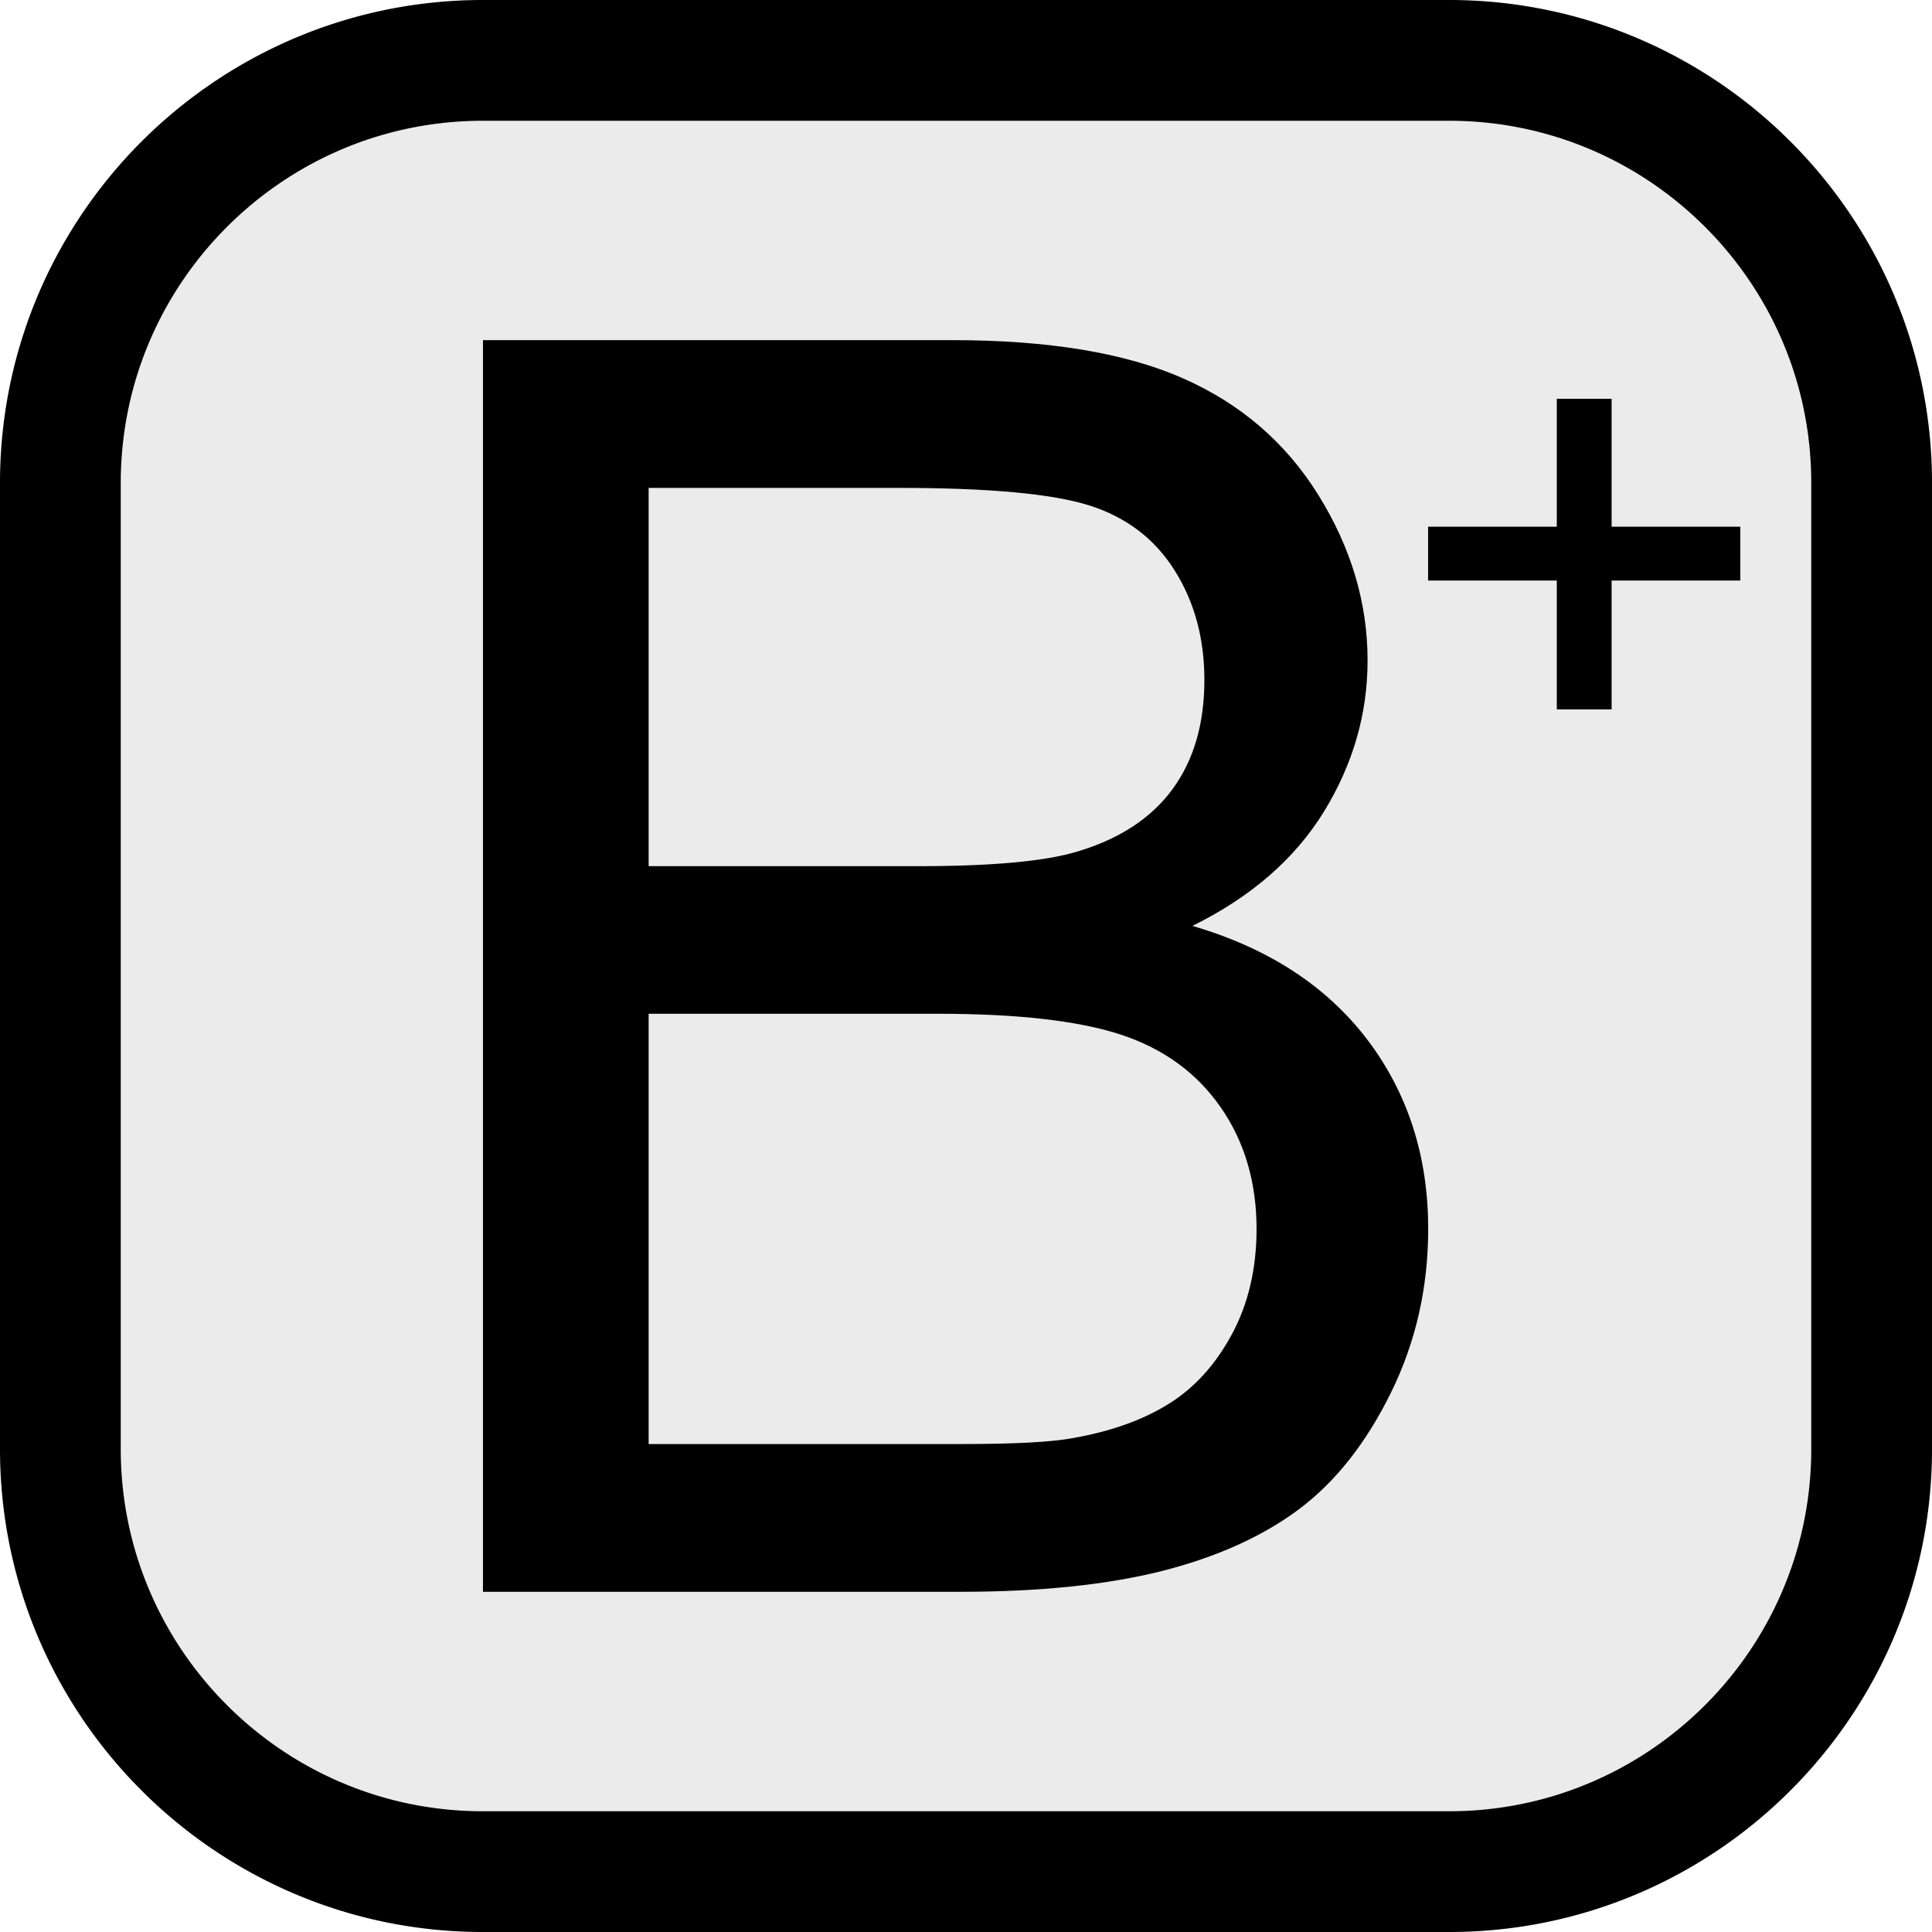
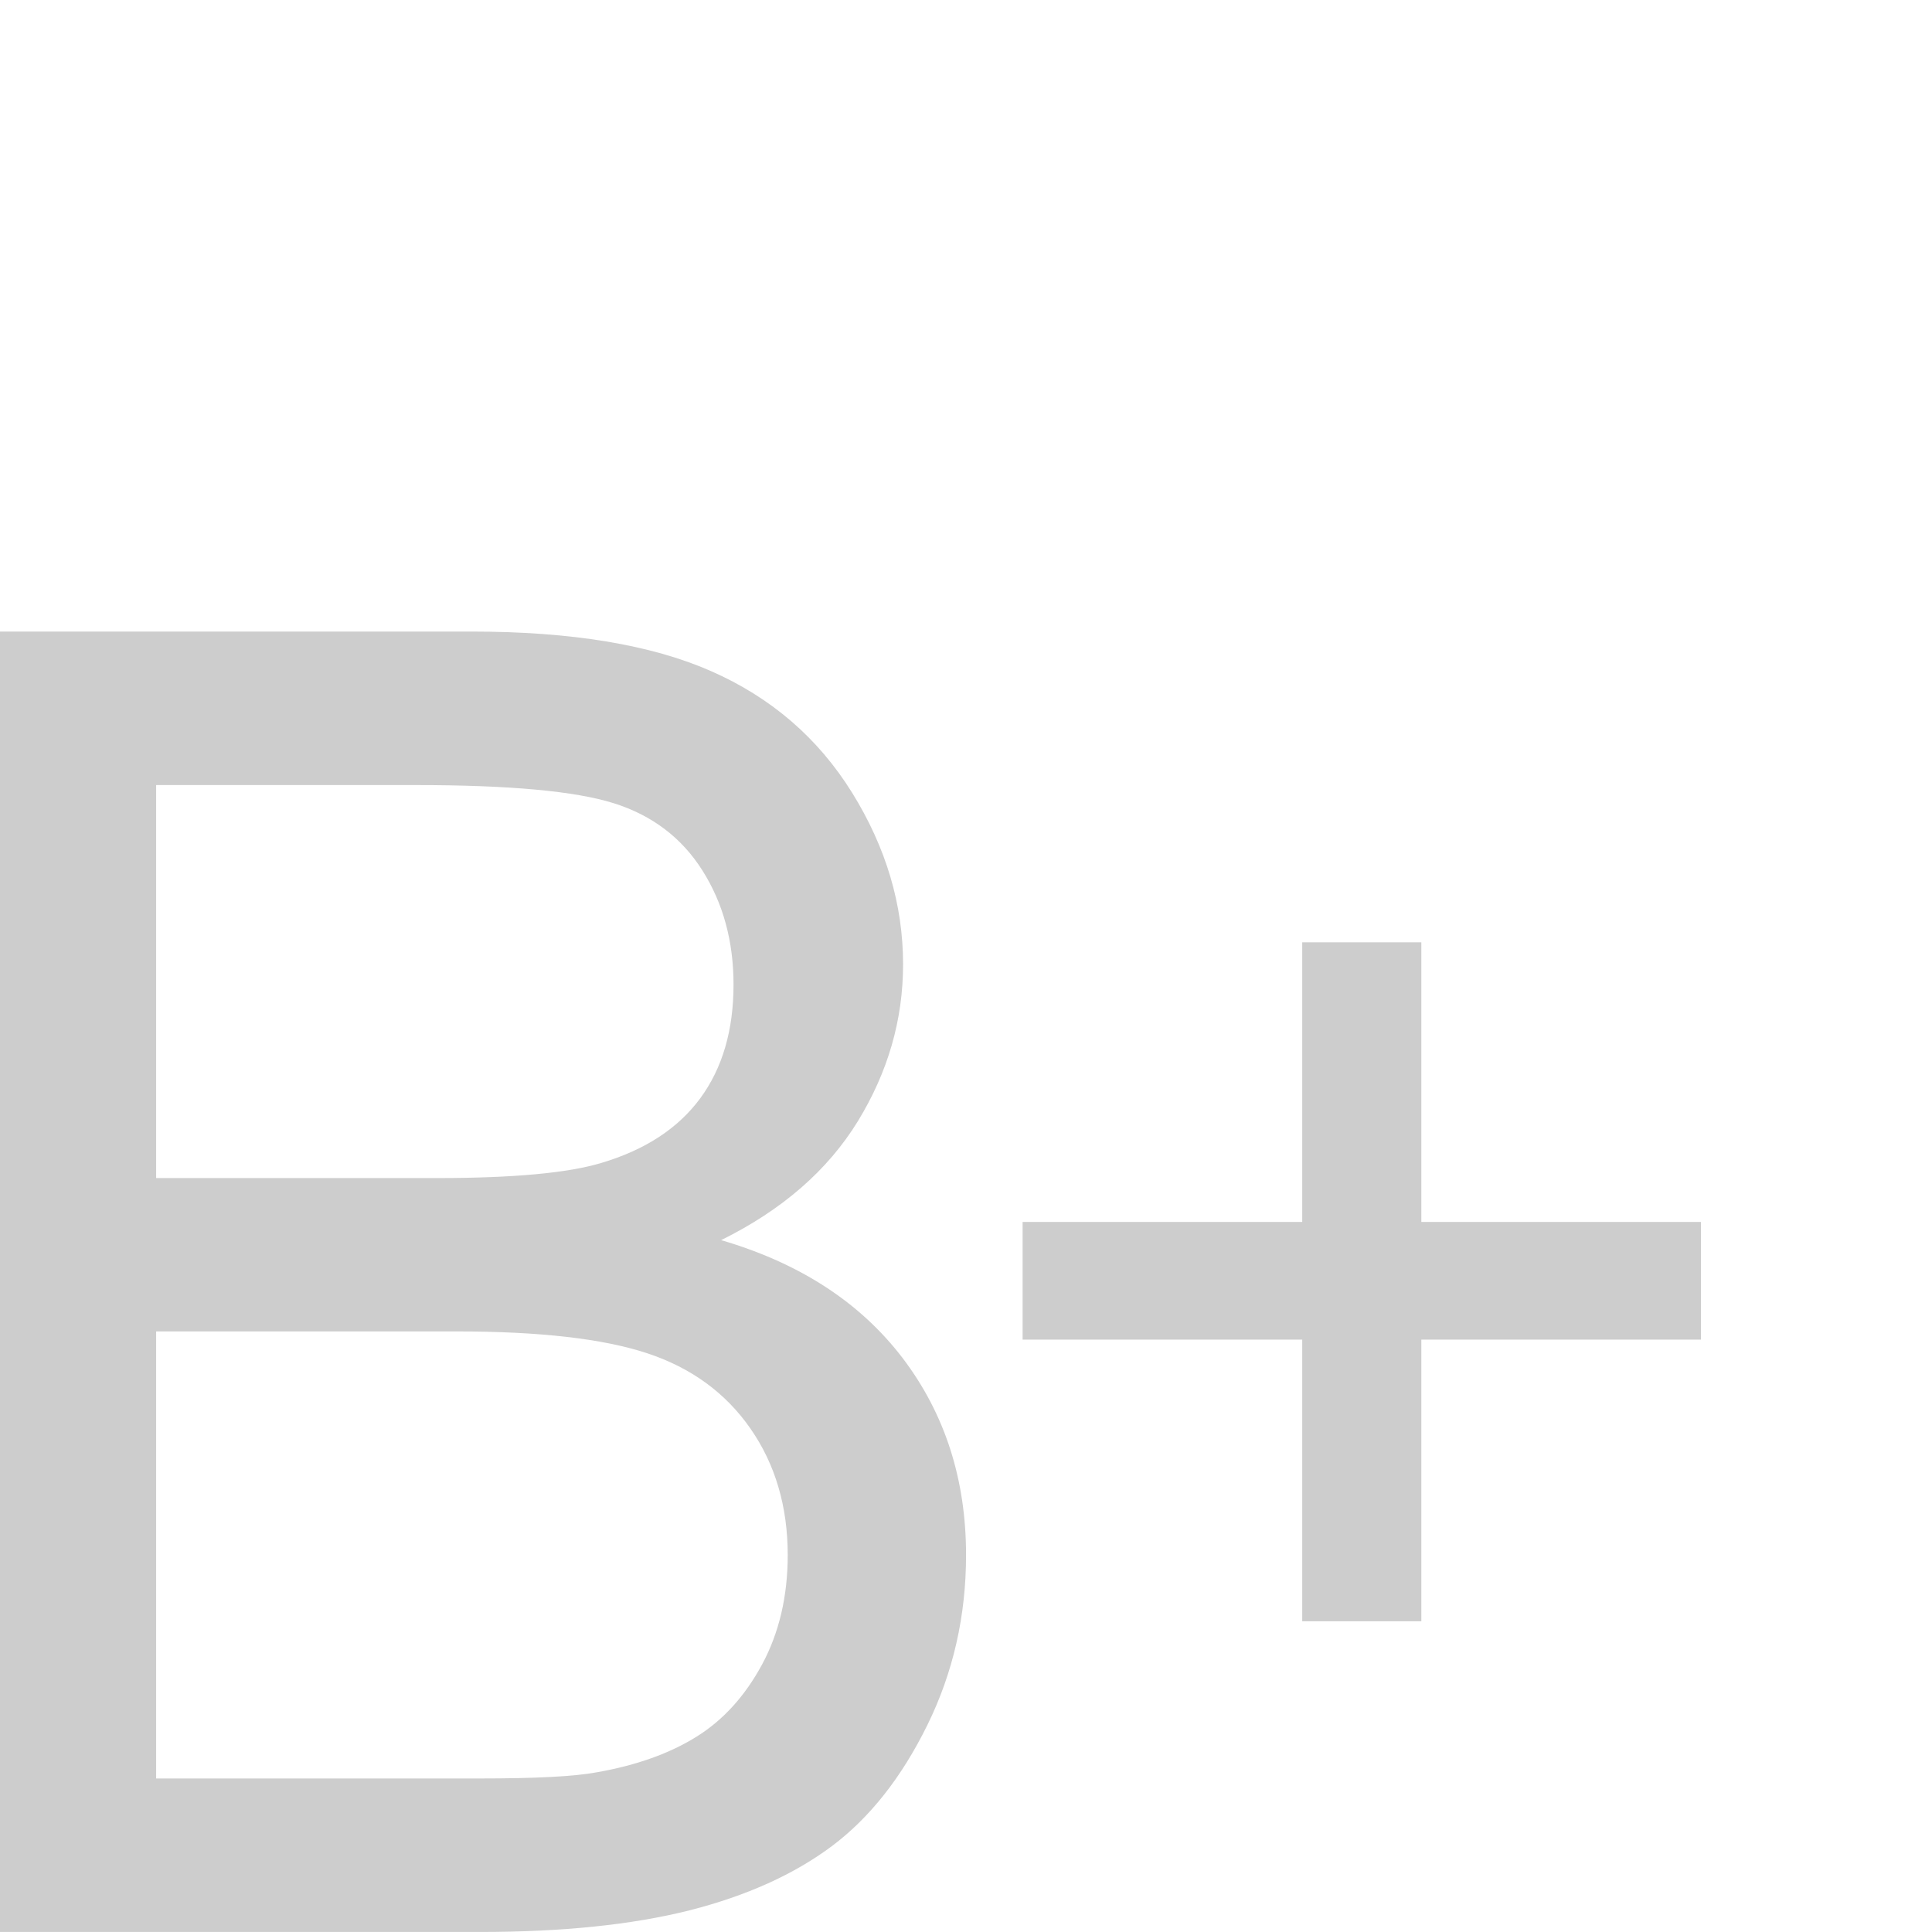
- <svg xmlns="http://www.w3.org/2000/svg" width="96" height="96" viewBox="0 0 96 96" version="1.1" xml:space="preserve" style="fill-rule:evenodd;clip-rule:evenodd;stroke-linejoin:round;stroke-miterlimit:1.414;">
-   <g transform="matrix(1,0,0,1.00793,0,0)">
-     <path d="M96,23.811C96,10.669 85.246,0 72,0L24,0C10.754,0 0,10.669 0,23.811L0,71.434C0,84.575 10.754,95.245 24,95.245L72,95.245C85.246,95.245 96,84.575 96,71.434L96,23.811Z" style="fill:rgb(235,235,235);" />
-     <path d="M72.155,0L72.31,0.002L72.465,0.004L72.619,0.008L72.773,0.012L72.927,0.017L73.081,0.024L73.234,0.031L73.387,0.039L73.54,0.048L73.693,0.058L73.845,0.069L73.998,0.081L74.149,0.094L74.301,0.108L74.452,0.123L74.603,0.139L74.754,0.155L74.905,0.173L75.055,0.191L75.205,0.211L75.355,0.231L75.504,0.252L75.653,0.275L75.802,0.298L75.95,0.322L76.098,0.346L76.246,0.372L76.394,0.399L76.541,0.426L76.688,0.455L76.834,0.484L76.981,0.514L77.126,0.545L77.272,0.577L77.417,0.61L77.562,0.644L77.707,0.678L77.851,0.714L77.995,0.75L78.139,0.787L78.282,0.825L78.425,0.864L78.567,0.904L78.709,0.945L78.851,0.986L78.993,1.028L79.134,1.071L79.274,1.115L79.415,1.16L79.555,1.206L79.694,1.252L79.833,1.299L79.972,1.347L80.11,1.396L80.248,1.446L80.386,1.496L80.523,1.548L80.66,1.6L80.797,1.653L80.933,1.706L81.068,1.761L81.203,1.816L81.338,1.872L81.473,1.929L81.606,1.987L81.74,2.046L81.873,2.105L82.006,2.165L82.138,2.226L82.27,2.287L82.401,2.35L82.532,2.413L82.663,2.477L82.793,2.541L82.922,2.607L83.051,2.673L83.18,2.74L83.308,2.807L83.436,2.876L83.563,2.945L83.69,3.015L83.816,3.085L83.942,3.157L84.068,3.229L84.193,3.301L84.317,3.375L84.441,3.449L84.564,3.524L84.687,3.6L84.81,3.676L84.932,3.753L85.053,3.831L85.174,3.91L85.295,3.989L85.415,4.069L85.534,4.15L85.653,4.231L85.772,4.313L85.889,4.395L86.007,4.479L86.124,4.563L86.24,4.648L86.356,4.733L86.471,4.819L86.586,4.906L86.7,4.993L86.814,5.081L86.927,5.17L87.039,5.259L87.151,5.349L87.263,5.44L87.373,5.532L87.484,5.623L87.593,5.716L87.703,5.809L87.811,5.903L87.919,5.998L88.027,6.093L88.134,6.189L88.24,6.285L88.346,6.382L88.451,6.48L88.555,6.578L88.659,6.677L88.762,6.777L88.865,6.877L88.967,6.977L89.069,7.079L89.17,7.181L89.27,7.283L89.37,7.386L89.469,7.49L89.567,7.594L89.665,7.699L89.762,7.805L89.859,7.911L89.955,8.017L90.05,8.124L90.145,8.232L90.239,8.34L90.332,8.449L90.425,8.559L90.517,8.669L90.608,8.779L90.699,8.89L90.789,9.002L90.878,9.114L90.967,9.227L91.055,9.34L91.143,9.454L91.229,9.568L91.316,9.683L91.401,9.799L91.486,9.915L91.57,10.031L91.653,10.148L91.736,10.265L91.818,10.383L91.899,10.502L91.979,10.621L92.059,10.741L92.138,10.861L92.217,10.981L92.295,11.102L92.372,11.224L92.448,11.346L92.523,11.468L92.598,11.591L92.672,11.715L92.746,11.839L92.818,11.963L92.89,12.088L92.961,12.213L93.032,12.339L93.102,12.465L93.17,12.592L93.239,12.719L93.306,12.847L93.373,12.975L93.439,13.104L93.504,13.233L93.568,13.362L93.632,13.492L93.695,13.622L93.757,13.753L93.818,13.884L93.879,14.016L93.938,14.148L93.997,14.28L94.055,14.413L94.113,14.547L94.169,14.68L94.225,14.814L94.28,14.949L94.334,15.084L94.388,15.219L94.44,15.355L94.492,15.491L94.543,15.628L94.593,15.765L94.642,15.902L94.69,16.04L94.738,16.178L94.785,16.316L94.831,16.455L94.876,16.594L94.92,16.734L94.964,16.874L95.006,17.014L95.048,17.155L95.089,17.296L95.129,17.437L95.168,17.579L95.206,17.721L95.244,17.863L95.28,18.006L95.316,18.149L95.351,18.293L95.385,18.436L95.418,18.581L95.45,18.725L95.482,18.87L95.512,19.015L95.542,19.16L95.57,19.306L95.598,19.452L95.625,19.599L95.651,19.745L95.676,19.892L95.7,20.039L95.723,20.187L95.746,20.335L95.767,20.483L95.787,20.632L95.807,20.78L95.826,20.929L95.843,21.079L95.86,21.228L95.876,21.378L95.891,21.528L95.905,21.679L95.918,21.829L95.93,21.98L95.941,22.131L95.951,22.283L95.96,22.435L95.969,22.587L95.976,22.739L95.982,22.891L95.988,23.044L95.992,23.197L95.996,23.35L95.998,23.504L96,23.657L96,23.811L96,71.434L96,71.587L95.998,71.741L95.996,71.895L95.992,72.048L95.988,72.201L95.982,72.353L95.976,72.506L95.969,72.658L95.96,72.81L95.951,72.962L95.941,73.113L95.93,73.264L95.918,73.415L95.905,73.566L95.891,73.717L95.876,73.867L95.86,74.017L95.843,74.166L95.826,74.315L95.807,74.464L95.787,74.613L95.767,74.762L95.746,74.91L95.723,75.058L95.7,75.205L95.676,75.353L95.651,75.5L95.625,75.646L95.598,75.793L95.57,75.939L95.542,76.084L95.512,76.23L95.482,76.375L95.45,76.52L95.418,76.664L95.385,76.808L95.351,76.952L95.316,77.096L95.28,77.239L95.244,77.381L95.206,77.524L95.168,77.666L95.129,77.808L95.089,77.949L95.048,78.09L95.006,78.231L94.964,78.371L94.92,78.511L94.876,78.651L94.831,78.79L94.785,78.929L94.738,79.067L94.69,79.205L94.642,79.343L94.593,79.48L94.543,79.617L94.492,79.754L94.44,79.89L94.388,80.026L94.334,80.161L94.28,80.296L94.225,80.43L94.169,80.565L94.113,80.698L94.055,80.832L93.997,80.964L93.938,81.097L93.879,81.229L93.818,81.361L93.757,81.492L93.695,81.623L93.632,81.753L93.568,81.883L93.504,82.012L93.439,82.141L93.373,82.27L93.306,82.398L93.239,82.526L93.17,82.653L93.102,82.779L93.032,82.906L92.961,83.032L92.89,83.157L92.818,83.282L92.746,83.406L92.672,83.53L92.598,83.654L92.523,83.777L92.448,83.899L92.372,84.021L92.295,84.143L92.217,84.264L92.138,84.384L92.059,84.504L91.979,84.624L91.899,84.743L91.818,84.861L91.736,84.979L91.653,85.097L91.57,85.214L91.486,85.33L91.401,85.446L91.316,85.562L91.229,85.676L91.143,85.791L91.055,85.905L90.967,86.018L90.878,86.131L90.789,86.243L90.699,86.354L90.608,86.465L90.517,86.576L90.425,86.686L90.332,86.795L90.239,86.904L90.145,87.013L90.05,87.12L89.955,87.228L89.859,87.334L89.762,87.44L89.665,87.546L89.567,87.65L89.469,87.755L89.37,87.858L89.27,87.962L89.17,88.064L89.069,88.166L88.967,88.267L88.865,88.368L88.762,88.468L88.659,88.568L88.555,88.667L88.451,88.765L88.346,88.862L88.24,88.96L88.134,89.056L88.027,89.152L87.919,89.247L87.811,89.341L87.703,89.435L87.593,89.529L87.484,89.621L87.373,89.713L87.263,89.805L87.151,89.895L87.039,89.985L86.927,90.075L86.814,90.163L86.7,90.252L86.586,90.339L86.471,90.426L86.356,90.512L86.24,90.597L86.124,90.682L86.007,90.766L85.889,90.849L85.772,90.932L85.653,91.014L85.534,91.095L85.415,91.176L85.295,91.256L85.174,91.335L85.053,91.414L84.932,91.491L84.81,91.568L84.687,91.645L84.564,91.721L84.441,91.795L84.317,91.87L84.193,91.943L84.068,92.016L83.942,92.088L83.816,92.159L83.69,92.23L83.563,92.3L83.436,92.369L83.308,92.437L83.18,92.505L83.051,92.572L82.922,92.638L82.793,92.704L82.663,92.768L82.532,92.832L82.401,92.895L82.27,92.958L82.138,93.019L82.006,93.08L81.873,93.14L81.74,93.199L81.606,93.258L81.473,93.315L81.338,93.372L81.203,93.428L81.068,93.484L80.933,93.538L80.797,93.592L80.66,93.645L80.523,93.697L80.386,93.748L80.248,93.799L80.11,93.849L79.972,93.897L79.833,93.946L79.694,93.993L79.555,94.039L79.415,94.085L79.274,94.13L79.134,94.174L78.993,94.217L78.851,94.259L78.709,94.3L78.567,94.341L78.425,94.381L78.282,94.419L78.139,94.457L77.995,94.495L77.851,94.531L77.707,94.566L77.562,94.601L77.417,94.635L77.272,94.667L77.126,94.699L76.981,94.73L76.834,94.761L76.688,94.79L76.541,94.818L76.394,94.846L76.246,94.873L76.098,94.898L75.95,94.923L75.802,94.947L75.653,94.97L75.504,94.992L75.355,95.014L75.205,95.034L75.055,95.053L74.905,95.072L74.754,95.089L74.603,95.106L74.452,95.122L74.301,95.137L74.149,95.15L73.998,95.163L73.845,95.175L73.693,95.186L73.54,95.196L73.387,95.206L73.234,95.214L73.081,95.221L72.927,95.227L72.773,95.233L72.619,95.237L72.465,95.24L72.31,95.243L72.155,95.244L72,95.245L24,95.245L23.845,95.244L23.69,95.243L23.535,95.24L23.381,95.237L23.227,95.233L23.073,95.227L22.919,95.221L22.766,95.214L22.613,95.206L22.46,95.196L22.307,95.186L22.155,95.175L22.002,95.163L21.851,95.15L21.699,95.137L21.548,95.122L21.397,95.106L21.246,95.089L21.095,95.072L20.945,95.053L20.795,95.034L20.645,95.014L20.496,94.992L20.347,94.97L20.198,94.947L20.05,94.923L19.902,94.898L19.754,94.873L19.606,94.846L19.459,94.818L19.312,94.79L19.166,94.761L19.019,94.73L18.874,94.699L18.728,94.667L18.583,94.635L18.438,94.601L18.293,94.566L18.149,94.531L18.005,94.495L17.861,94.457L17.718,94.419L17.575,94.381L17.433,94.341L17.291,94.3L17.149,94.259L17.007,94.217L16.866,94.174L16.726,94.13L16.585,94.085L16.445,94.039L16.306,93.993L16.167,93.946L16.028,93.897L15.89,93.849L15.752,93.799L15.614,93.748L15.477,93.697L15.34,93.645L15.203,93.592L15.067,93.538L14.932,93.484L14.797,93.428L14.662,93.372L14.527,93.315L14.394,93.258L14.26,93.199L14.127,93.14L13.994,93.08L13.862,93.019L13.73,92.958L13.599,92.895L13.468,92.832L13.337,92.768L13.207,92.704L13.078,92.638L12.949,92.572L12.82,92.505L12.692,92.437L12.564,92.369L12.437,92.3L12.31,92.23L12.184,92.159L12.058,92.088L11.932,92.016L11.807,91.943L11.683,91.87L11.559,91.795L11.436,91.721L11.313,91.645L11.19,91.568L11.068,91.491L10.947,91.414L10.826,91.335L10.705,91.256L10.585,91.176L10.466,91.095L10.347,91.014L10.228,90.932L10.111,90.849L9.993,90.766L9.876,90.682L9.76,90.597L9.644,90.512L9.529,90.426L9.414,90.339L9.3,90.252L9.186,90.163L9.073,90.075L8.961,89.985L8.849,89.895L8.737,89.805L8.627,89.713L8.516,89.621L8.407,89.529L8.297,89.435L8.189,89.341L8.081,89.247L7.973,89.152L7.866,89.056L7.76,88.96L7.654,88.862L7.549,88.765L7.445,88.667L7.341,88.568L7.238,88.468L7.135,88.368L7.033,88.267L6.931,88.166L6.83,88.064L6.73,87.962L6.63,87.858L6.531,87.755L6.433,87.65L6.335,87.546L6.238,87.44L6.141,87.334L6.045,87.228L5.95,87.12L5.855,87.013L5.761,86.904L5.668,86.795L5.575,86.686L5.483,86.576L5.392,86.465L5.301,86.354L5.211,86.243L5.122,86.131L5.033,86.018L4.945,85.905L4.857,85.791L4.771,85.676L4.684,85.562L4.599,85.446L4.514,85.33L4.43,85.214L4.347,85.097L4.264,84.979L4.182,84.861L4.101,84.743L4.021,84.624L3.941,84.504L3.862,84.384L3.783,84.264L3.705,84.143L3.628,84.021L3.552,83.899L3.477,83.777L3.402,83.654L3.328,83.53L3.254,83.406L3.182,83.282L3.11,83.157L3.039,83.032L2.968,82.906L2.898,82.779L2.83,82.653L2.761,82.526L2.694,82.398L2.627,82.27L2.561,82.141L2.496,82.012L2.432,81.883L2.368,81.753L2.305,81.623L2.243,81.492L2.182,81.361L2.121,81.229L2.062,81.097L2.003,80.964L1.945,80.832L1.887,80.698L1.831,80.565L1.775,80.43L1.72,80.296L1.666,80.161L1.612,80.026L1.56,79.89L1.508,79.754L1.457,79.617L1.407,79.48L1.358,79.343L1.31,79.205L1.262,79.067L1.215,78.929L1.169,78.79L1.124,78.651L1.08,78.511L1.036,78.371L0.994,78.231L0.952,78.09L0.911,77.949L0.871,77.808L0.832,77.666L0.794,77.524L0.756,77.381L0.72,77.239L0.684,77.096L0.649,76.952L0.615,76.808L0.582,76.664L0.55,76.52L0.518,76.375L0.488,76.23L0.458,76.084L0.43,75.939L0.402,75.793L0.375,75.646L0.349,75.5L0.324,75.353L0.3,75.205L0.277,75.058L0.254,74.91L0.233,74.762L0.213,74.613L0.193,74.464L0.174,74.315L0.157,74.166L0.14,74.017L0.124,73.867L0.109,73.717L0.095,73.566L0.082,73.415L0.07,73.264L0.059,73.113L0.049,72.962L0.04,72.81L0.031,72.658L0.024,72.506L0.018,72.353L0.012,72.201L0.008,72.048L0.004,71.895L0.002,71.741L0,71.587L0,71.434L0,23.811L0,23.657L0.002,23.504L0.004,23.35L0.008,23.197L0.012,23.044L0.018,22.891L0.024,22.739L0.031,22.587L0.04,22.435L0.049,22.283L0.059,22.131L0.07,21.98L0.082,21.829L0.095,21.679L0.109,21.528L0.124,21.378L0.14,21.228L0.157,21.079L0.174,20.929L0.193,20.78L0.213,20.632L0.233,20.483L0.254,20.335L0.277,20.187L0.3,20.039L0.324,19.892L0.349,19.745L0.375,19.599L0.402,19.452L0.43,19.306L0.458,19.16L0.488,19.015L0.518,18.87L0.55,18.725L0.582,18.581L0.615,18.436L0.649,18.293L0.684,18.149L0.72,18.006L0.756,17.863L0.794,17.721L0.832,17.579L0.871,17.437L0.911,17.296L0.952,17.155L0.994,17.014L1.036,16.874L1.08,16.734L1.124,16.594L1.169,16.455L1.215,16.316L1.262,16.178L1.31,16.04L1.358,15.902L1.407,15.765L1.457,15.628L1.508,15.491L1.56,15.355L1.612,15.219L1.666,15.084L1.72,14.949L1.775,14.814L1.831,14.68L1.887,14.547L1.945,14.413L2.003,14.28L2.062,14.148L2.121,14.016L2.182,13.884L2.243,13.753L2.305,13.622L2.368,13.492L2.432,13.362L2.496,13.233L2.561,13.104L2.627,12.975L2.694,12.847L2.761,12.719L2.83,12.592L2.898,12.465L2.968,12.339L3.039,12.213L3.11,12.088L3.182,11.963L3.254,11.839L3.328,11.715L3.402,11.591L3.477,11.468L3.552,11.346L3.628,11.224L3.705,11.102L3.783,10.981L3.862,10.861L3.941,10.741L4.021,10.621L4.101,10.502L4.182,10.383L4.264,10.265L4.347,10.148L4.43,10.031L4.514,9.915L4.599,9.799L4.684,9.683L4.771,9.568L4.857,9.454L4.945,9.34L5.033,9.227L5.122,9.114L5.211,9.002L5.301,8.89L5.392,8.779L5.483,8.669L5.575,8.559L5.668,8.449L5.761,8.34L5.855,8.232L5.95,8.124L6.045,8.017L6.141,7.911L6.238,7.805L6.335,7.699L6.433,7.594L6.531,7.49L6.63,7.386L6.73,7.283L6.83,7.181L6.931,7.079L7.033,6.977L7.135,6.877L7.238,6.777L7.341,6.677L7.445,6.578L7.549,6.48L7.654,6.382L7.76,6.285L7.866,6.189L7.973,6.093L8.081,5.998L8.189,5.903L8.297,5.809L8.407,5.716L8.516,5.623L8.627,5.532L8.737,5.44L8.849,5.349L8.961,5.259L9.073,5.17L9.186,5.081L9.3,4.993L9.414,4.906L9.529,4.819L9.644,4.733L9.76,4.648L9.876,4.563L9.993,4.479L10.111,4.395L10.228,4.313L10.347,4.231L10.466,4.15L10.585,4.069L10.705,3.989L10.826,3.91L10.947,3.831L11.068,3.753L11.19,3.676L11.313,3.6L11.436,3.524L11.559,3.449L11.683,3.375L11.807,3.301L11.932,3.229L12.058,3.157L12.184,3.085L12.31,3.015L12.437,2.945L12.564,2.876L12.692,2.807L12.82,2.74L12.949,2.673L13.078,2.607L13.207,2.541L13.337,2.477L13.468,2.413L13.599,2.35L13.73,2.287L13.862,2.226L13.994,2.165L14.127,2.105L14.26,2.046L14.394,1.987L14.527,1.929L14.662,1.872L14.797,1.816L14.932,1.761L15.067,1.706L15.203,1.653L15.34,1.6L15.477,1.548L15.614,1.496L15.752,1.446L15.89,1.396L16.028,1.347L16.167,1.299L16.306,1.252L16.445,1.206L16.585,1.16L16.726,1.115L16.866,1.071L17.007,1.028L17.149,0.986L17.291,0.945L17.433,0.904L17.575,0.864L17.718,0.825L17.861,0.787L18.005,0.75L18.149,0.714L18.293,0.678L18.438,0.644L18.583,0.61L18.728,0.577L18.874,0.545L19.019,0.514L19.166,0.484L19.312,0.455L19.459,0.426L19.606,0.399L19.754,0.372L19.902,0.346L20.05,0.322L20.198,0.298L20.347,0.275L20.496,0.252L20.645,0.231L20.795,0.211L20.945,0.191L21.095,0.173L21.246,0.155L21.397,0.139L21.548,0.123L21.699,0.108L21.851,0.094L22.002,0.081L22.155,0.069L22.307,0.058L22.46,0.048L22.613,0.039L22.766,0.031L22.919,0.024L23.073,0.017L23.227,0.012L23.381,0.008L23.535,0.004L23.69,0.002L23.845,0L24,0L72,0L72.155,0ZM24.01,5.953L23.883,5.953L23.766,5.954L23.65,5.956L23.533,5.959L23.417,5.962L23.301,5.966L23.185,5.971L23.07,5.976L22.955,5.982L22.84,5.989L22.725,5.997L22.61,6.005L22.496,6.014L22.382,6.024L22.268,6.034L22.155,6.045L22.041,6.057L21.928,6.07L21.815,6.083L21.703,6.097L21.59,6.111L21.478,6.126L21.366,6.142L21.254,6.159L21.143,6.176L21.032,6.194L20.921,6.213L20.81,6.232L20.7,6.252L20.589,6.273L20.48,6.294L20.37,6.316L20.26,6.338L20.151,6.362L20.042,6.386L19.934,6.41L19.825,6.435L19.717,6.461L19.609,6.488L19.501,6.515L19.394,6.543L19.287,6.571L19.18,6.6L19.074,6.63L18.967,6.66L18.861,6.691L18.755,6.723L18.65,6.755L18.545,6.788L18.44,6.821L18.335,6.855L18.231,6.89L18.127,6.926L18.023,6.961L17.919,6.998L17.816,7.035L17.713,7.073L17.61,7.111L17.508,7.15L17.406,7.19L17.304,7.23L17.203,7.271L17.101,7.312L17.001,7.354L16.9,7.397L16.8,7.44L16.7,7.484L16.6,7.528L16.501,7.573L16.402,7.619L16.303,7.665L16.205,7.712L16.107,7.759L16.009,7.807L15.911,7.855L15.814,7.904L15.718,7.954L15.621,8.004L15.525,8.055L15.429,8.106L15.334,8.158L15.239,8.21L15.144,8.263L15.05,8.317L14.956,8.371L14.862,8.425L14.769,8.48L14.676,8.536L14.583,8.592L14.491,8.649L14.399,8.706L14.307,8.764L14.216,8.823L14.125,8.882L14.035,8.941L13.945,9.001L13.855,9.062L13.766,9.123L13.677,9.184L13.589,9.246L13.5,9.309L13.413,9.372L13.325,9.436L13.238,9.5L13.152,9.564L13.065,9.63L12.98,9.695L12.894,9.761L12.809,9.828L12.725,9.895L12.641,9.963L12.557,10.031L12.474,10.1L12.391,10.169L12.308,10.238L12.226,10.309L12.145,10.379L12.063,10.45L11.983,10.522L11.902,10.594L11.822,10.666L11.743,10.739L11.664,10.813L11.585,10.887L11.507,10.961L11.429,11.036L11.352,11.111L11.275,11.187L11.199,11.263L11.123,11.34L11.048,11.417L10.973,11.494L10.898,11.572L10.824,11.65L10.751,11.729L10.678,11.809L10.605,11.888L10.533,11.968L10.461,12.049L10.39,12.13L10.32,12.211L10.249,12.293L10.18,12.375L10.111,12.458L10.042,12.541L9.974,12.625L9.906,12.709L9.839,12.793L9.772,12.878L9.706,12.963L9.64,13.048L9.575,13.134L9.51,13.22L9.446,13.307L9.383,13.394L9.32,13.482L9.257,13.569L9.195,13.658L9.133,13.746L9.072,13.835L9.012,13.925L8.952,14.014L8.893,14.104L8.834,14.195L8.775,14.286L8.718,14.377L8.66,14.468L8.604,14.56L8.548,14.653L8.492,14.745L8.437,14.838L8.382,14.931L8.329,15.025L8.275,15.119L8.222,15.213L8.17,15.308L8.118,15.403L8.067,15.498L8.017,15.594L7.967,15.69L7.917,15.786L7.869,15.883L7.82,15.98L7.773,16.077L7.726,16.175L7.679,16.273L7.633,16.371L7.588,16.47L7.543,16.568L7.499,16.668L7.456,16.767L7.413,16.867L7.37,16.967L7.329,17.067L7.288,17.168L7.247,17.269L7.207,17.37L7.168,17.472L7.129,17.574L7.091,17.676L7.054,17.778L7.017,17.881L6.98,17.984L6.945,18.087L6.91,18.191L6.875,18.295L6.842,18.399L6.809,18.503L6.776,18.608L6.744,18.713L6.713,18.818L6.682,18.923L6.653,19.029L6.623,19.135L6.595,19.241L6.567,19.348L6.539,19.455L6.512,19.562L6.486,19.669L6.461,19.777L6.436,19.885L6.412,19.993L6.389,20.101L6.366,20.21L6.344,20.318L6.322,20.427L6.302,20.537L6.281,20.646L6.262,20.756L6.243,20.866L6.225,20.977L6.208,21.087L6.191,21.198L6.175,21.309L6.16,21.42L6.145,21.532L6.131,21.644L6.118,21.756L6.105,21.868L6.093,21.98L6.082,22.093L6.072,22.206L6.062,22.319L6.053,22.433L6.044,22.546L6.037,22.66L6.03,22.774L6.024,22.888L6.018,23.003L6.013,23.118L6.009,23.233L6.006,23.348L6.003,23.463L6.002,23.579L6,23.695L6,23.821L6,71.424L6,71.55L6.002,71.666L6.003,71.781L6.006,71.897L6.009,72.012L6.013,72.127L6.018,72.242L6.024,72.356L6.03,72.471L6.037,72.585L6.044,72.699L6.053,72.812L6.062,72.926L6.072,73.039L6.082,73.152L6.093,73.264L6.105,73.377L6.118,73.489L6.131,73.601L6.145,73.713L6.16,73.824L6.175,73.936L6.191,74.047L6.208,74.158L6.225,74.268L6.243,74.378L6.262,74.489L6.281,74.598L6.302,74.708L6.322,74.817L6.344,74.926L6.366,75.035L6.389,75.144L6.412,75.252L6.436,75.36L6.461,75.468L6.486,75.576L6.512,75.683L6.539,75.79L6.567,75.897L6.595,76.003L6.623,76.11L6.653,76.216L6.682,76.321L6.713,76.427L6.744,76.532L6.776,76.637L6.809,76.742L6.842,76.846L6.875,76.95L6.91,77.054L6.945,77.158L6.98,77.261L7.017,77.364L7.054,77.467L7.091,77.569L7.129,77.671L7.168,77.773L7.207,77.874L7.247,77.976L7.288,78.077L7.329,78.177L7.37,78.278L7.413,78.378L7.456,78.478L7.499,78.577L7.543,78.676L7.588,78.775L7.633,78.874L7.679,78.972L7.726,79.07L7.773,79.168L7.82,79.265L7.869,79.362L7.917,79.458L7.967,79.555L8.017,79.651L8.067,79.746L8.118,79.842L8.17,79.937L8.222,80.031L8.275,80.126L8.329,80.22L8.382,80.313L8.437,80.407L8.492,80.5L8.548,80.592L8.604,80.684L8.66,80.776L8.718,80.868L8.775,80.959L8.834,81.05L8.893,81.14L8.952,81.23L9.012,81.32L9.072,81.41L9.133,81.499L9.195,81.587L9.257,81.675L9.32,81.763L9.383,81.851L9.446,81.938L9.51,82.024L9.575,82.111L9.64,82.197L9.706,82.282L9.772,82.367L9.839,82.452L9.906,82.536L9.974,82.62L10.042,82.704L10.111,82.787L10.18,82.869L10.249,82.951L10.32,83.033L10.39,83.115L10.461,83.196L10.533,83.276L10.605,83.356L10.678,83.436L10.751,83.515L10.824,83.594L10.898,83.673L10.973,83.751L11.048,83.828L11.123,83.905L11.199,83.982L11.276,84.058L11.352,84.134L11.429,84.209L11.507,84.284L11.585,84.358L11.664,84.432L11.743,84.505L11.822,84.578L11.902,84.651L11.983,84.723L12.063,84.795L12.145,84.866L12.226,84.936L12.308,85.006L12.391,85.076L12.474,85.145L12.557,85.214L12.641,85.282L12.725,85.35L12.809,85.417L12.894,85.483L12.98,85.55L13.066,85.615L13.152,85.68L13.238,85.745L13.325,85.809L13.413,85.873L13.5,85.936L13.588,85.999L13.677,86.061L13.766,86.122L13.855,86.183L13.945,86.244L14.035,86.304L14.125,86.363L14.216,86.422L14.307,86.48L14.399,86.538L14.491,86.596L14.583,86.653L14.676,86.709L14.769,86.764L14.862,86.82L14.956,86.874L15.05,86.928L15.144,86.982L15.239,87.035L15.334,87.087L15.429,87.139L15.525,87.19L15.621,87.241L15.718,87.291L15.814,87.341L15.911,87.39L16.009,87.438L16.107,87.486L16.205,87.533L16.303,87.58L16.402,87.626L16.501,87.671L16.6,87.716L16.7,87.761L16.8,87.805L16.9,87.848L17.001,87.89L17.102,87.932L17.203,87.974L17.304,88.015L17.406,88.055L17.508,88.094L17.61,88.133L17.713,88.172L17.816,88.21L17.919,88.247L18.023,88.283L18.127,88.319L18.231,88.355L18.335,88.389L18.44,88.423L18.545,88.457L18.65,88.49L18.755,88.522L18.861,88.554L18.967,88.585L19.074,88.615L19.18,88.645L19.287,88.674L19.394,88.702L19.501,88.73L19.609,88.757L19.717,88.784L19.825,88.809L19.933,88.835L20.042,88.859L20.151,88.883L20.26,88.906L20.37,88.929L20.479,88.951L20.589,88.972L20.7,88.993L20.81,89.013L20.921,89.032L21.032,89.051L21.143,89.069L21.254,89.086L21.366,89.102L21.478,89.118L21.59,89.134L21.702,89.148L21.815,89.162L21.928,89.175L22.041,89.188L22.155,89.199L22.268,89.211L22.382,89.221L22.496,89.231L22.61,89.24L22.725,89.248L22.84,89.256L22.955,89.262L23.07,89.269L23.185,89.274L23.301,89.279L23.417,89.283L23.533,89.286L23.649,89.289L23.766,89.29L23.883,89.292L24.009,89.292L71.991,89.292L72.117,89.292L72.234,89.29L72.351,89.289L72.467,89.286L72.583,89.283L72.699,89.279L72.815,89.274L72.93,89.269L73.045,89.262L73.16,89.256L73.275,89.248L73.39,89.24L73.504,89.231L73.618,89.221L73.732,89.211L73.845,89.199L73.959,89.188L74.072,89.175L74.185,89.162L74.298,89.148L74.41,89.134L74.522,89.118L74.634,89.102L74.746,89.086L74.857,89.069L74.968,89.051L75.079,89.032L75.19,89.013L75.3,88.993L75.411,88.972L75.521,88.951L75.63,88.929L75.74,88.906L75.849,88.883L75.958,88.859L76.067,88.835L76.175,88.809L76.283,88.784L76.391,88.757L76.499,88.73L76.606,88.702L76.713,88.674L76.82,88.645L76.926,88.615L77.033,88.585L77.139,88.554L77.245,88.522L77.35,88.49L77.455,88.457L77.56,88.423L77.665,88.389L77.769,88.355L77.873,88.319L77.977,88.283L78.081,88.247L78.184,88.21L78.287,88.172L78.39,88.133L78.492,88.094L78.594,88.055L78.696,88.014L78.797,87.974L78.898,87.932L78.999,87.89L79.1,87.848L79.2,87.805L79.3,87.761L79.4,87.716L79.499,87.671L79.598,87.626L79.697,87.58L79.795,87.533L79.893,87.486L79.991,87.438L80.088,87.39L80.186,87.341L80.282,87.291L80.379,87.241L80.475,87.19L80.571,87.139L80.666,87.087L80.761,87.035L80.856,86.982L80.95,86.928L81.044,86.874L81.138,86.82L81.231,86.764L81.324,86.709L81.417,86.653L81.509,86.596L81.601,86.538L81.693,86.48L81.784,86.422L81.875,86.363L81.965,86.304L82.055,86.244L82.145,86.183L82.234,86.122L82.323,86.061L82.412,85.999L82.5,85.936L82.587,85.873L82.675,85.809L82.762,85.745L82.848,85.68L82.934,85.615L83.02,85.55L83.106,85.483L83.191,85.417L83.275,85.35L83.359,85.282L83.443,85.214L83.526,85.145L83.609,85.076L83.692,85.006L83.774,84.936L83.855,84.866L83.937,84.795L84.018,84.723L84.098,84.651L84.178,84.578L84.257,84.505L84.336,84.432L84.415,84.358L84.493,84.284L84.571,84.209L84.648,84.134L84.725,84.058L84.801,83.982L84.877,83.905L84.952,83.828L85.027,83.751L85.102,83.673L85.176,83.594L85.249,83.515L85.322,83.436L85.395,83.357L85.467,83.276L85.539,83.196L85.61,83.115L85.68,83.033L85.751,82.952L85.82,82.869L85.889,82.787L85.958,82.704L86.026,82.62L86.094,82.536L86.161,82.452L86.228,82.367L86.294,82.282L86.36,82.197L86.425,82.111L86.49,82.024L86.554,81.938L86.617,81.851L86.68,81.763L86.743,81.675L86.805,81.587L86.867,81.498L86.928,81.41L86.988,81.32L87.048,81.23L87.107,81.14L87.166,81.05L87.225,80.959L87.282,80.868L87.34,80.776L87.396,80.684L87.452,80.592L87.508,80.5L87.563,80.407L87.617,80.313L87.671,80.22L87.725,80.126L87.778,80.031L87.83,79.937L87.882,79.842L87.933,79.746L87.983,79.651L88.033,79.555L88.083,79.458L88.131,79.362L88.18,79.265L88.227,79.168L88.274,79.07L88.321,78.972L88.367,78.874L88.412,78.775L88.457,78.676L88.501,78.577L88.544,78.478L88.587,78.378L88.63,78.278L88.671,78.177L88.712,78.077L88.753,77.976L88.793,77.874L88.832,77.773L88.871,77.671L88.909,77.569L88.946,77.467L88.983,77.364L89.02,77.261L89.055,77.157L89.09,77.054L89.125,76.95L89.158,76.846L89.191,76.742L89.224,76.637L89.256,76.532L89.287,76.427L89.318,76.321L89.347,76.216L89.377,76.11L89.405,76.003L89.433,75.897L89.461,75.79L89.488,75.683L89.514,75.576L89.539,75.468L89.564,75.36L89.588,75.252L89.611,75.144L89.634,75.035L89.656,74.926L89.678,74.817L89.698,74.708L89.719,74.598L89.738,74.488L89.757,74.378L89.775,74.268L89.792,74.158L89.809,74.047L89.825,73.936L89.84,73.825L89.855,73.713L89.869,73.601L89.882,73.489L89.895,73.377L89.907,73.264L89.918,73.152L89.928,73.039L89.938,72.926L89.947,72.812L89.956,72.698L89.963,72.585L89.97,72.471L89.976,72.356L89.982,72.242L89.987,72.127L89.991,72.012L89.994,71.897L89.997,71.781L89.998,71.666L90,71.55L90,71.424L90,23.821L90,23.695L89.998,23.579L89.997,23.463L89.994,23.348L89.991,23.233L89.987,23.118L89.982,23.003L89.976,22.888L89.97,22.774L89.963,22.66L89.956,22.546L89.947,22.433L89.938,22.319L89.928,22.206L89.918,22.093L89.907,21.98L89.895,21.868L89.882,21.756L89.869,21.644L89.855,21.532L89.84,21.42L89.825,21.309L89.809,21.198L89.792,21.087L89.775,20.976L89.757,20.866L89.738,20.756L89.719,20.646L89.698,20.537L89.678,20.427L89.656,20.318L89.634,20.21L89.611,20.101L89.588,19.993L89.564,19.885L89.539,19.777L89.514,19.669L89.488,19.562L89.461,19.455L89.433,19.348L89.405,19.242L89.377,19.135L89.347,19.029L89.318,18.924L89.287,18.818L89.256,18.713L89.224,18.608L89.191,18.503L89.158,18.399L89.125,18.295L89.09,18.191L89.055,18.087L89.02,17.984L88.983,17.881L88.946,17.778L88.909,17.676L88.871,17.574L88.832,17.472L88.793,17.37L88.753,17.269L88.712,17.168L88.671,17.067L88.63,16.967L88.587,16.867L88.544,16.767L88.501,16.667L88.457,16.568L88.412,16.47L88.367,16.371L88.321,16.273L88.274,16.175L88.227,16.077L88.18,15.98L88.131,15.883L88.083,15.786L88.033,15.69L87.983,15.594L87.933,15.498L87.882,15.403L87.83,15.308L87.778,15.213L87.725,15.119L87.671,15.025L87.618,14.931L87.563,14.838L87.508,14.745L87.452,14.653L87.396,14.56L87.34,14.468L87.282,14.377L87.225,14.286L87.166,14.195L87.107,14.104L87.048,14.014L86.988,13.925L86.928,13.835L86.867,13.746L86.805,13.658L86.743,13.569L86.68,13.482L86.617,13.394L86.554,13.307L86.49,13.22L86.425,13.134L86.36,13.048L86.294,12.963L86.228,12.878L86.161,12.793L86.094,12.709L86.026,12.625L85.958,12.541L85.889,12.458L85.82,12.375L85.75,12.293L85.68,12.211L85.61,12.13L85.539,12.049L85.467,11.969L85.395,11.888L85.322,11.809L85.249,11.729L85.176,11.65L85.102,11.572L85.027,11.494L84.952,11.417L84.877,11.34L84.801,11.263L84.725,11.187L84.648,11.111L84.571,11.036L84.493,10.961L84.415,10.887L84.336,10.813L84.257,10.739L84.178,10.666L84.098,10.594L84.017,10.522L83.937,10.45L83.855,10.379L83.774,10.309L83.692,10.239L83.609,10.169L83.526,10.1L83.443,10.031L83.359,9.963L83.275,9.895L83.191,9.828L83.106,9.761L83.02,9.695L82.934,9.63L82.848,9.564L82.762,9.5L82.675,9.436L82.587,9.372L82.5,9.309L82.411,9.246L82.323,9.184L82.234,9.123L82.145,9.062L82.055,9.001L81.965,8.941L81.875,8.882L81.784,8.823L81.693,8.764L81.601,8.706L81.509,8.649L81.417,8.592L81.324,8.536L81.231,8.48L81.138,8.425L81.044,8.371L80.95,8.317L80.856,8.263L80.761,8.21L80.666,8.158L80.571,8.106L80.475,8.055L80.379,8.004L80.282,7.954L80.186,7.904L80.088,7.855L79.991,7.807L79.893,7.759L79.795,7.712L79.697,7.665L79.598,7.619L79.499,7.573L79.4,7.528L79.3,7.484L79.2,7.44L79.1,7.397L78.999,7.354L78.898,7.312L78.797,7.271L78.696,7.23L78.594,7.19L78.492,7.15L78.39,7.111L78.287,7.073L78.184,7.035L78.081,6.998L77.977,6.961L77.873,6.926L77.769,6.89L77.665,6.855L77.56,6.821L77.455,6.788L77.35,6.755L77.245,6.723L77.139,6.691L77.033,6.66L76.926,6.63L76.82,6.6L76.713,6.571L76.606,6.543L76.499,6.515L76.391,6.488L76.283,6.461L76.175,6.435L76.066,6.41L75.958,6.386L75.849,6.362L75.74,6.338L75.63,6.316L75.52,6.294L75.411,6.273L75.3,6.252L75.19,6.232L75.079,6.213L74.968,6.194L74.857,6.176L74.746,6.159L74.634,6.142L74.522,6.126L74.41,6.111L74.297,6.097L74.185,6.083L74.072,6.07L73.959,6.057L73.845,6.045L73.732,6.034L73.618,6.024L73.504,6.014L73.39,6.005L73.275,5.997L73.16,5.989L73.045,5.982L72.93,5.976L72.815,5.971L72.699,5.966L72.583,5.962L72.467,5.959L72.35,5.956L72.234,5.954L72.117,5.953L71.99,5.953L24.01,5.953Z" />
+ <svg xmlns="http://www.w3.org/2000/svg" width="100%" height="100%" viewBox="0 0 96 96" version="1.1" xml:space="preserve" style="fill-rule:evenodd;clip-rule:evenodd;stroke-linejoin:round;stroke-miterlimit:1.414;">
+   <g transform="matrix(5.94291,0,0,5.94291,-138.493,-183.168)">
+     <path d="M34.192,44.377L34.192,42.022L31.854,42.022L31.854,41.038L34.192,41.038L34.192,38.7L35.188,38.7L35.188,41.038L37.526,41.038L37.526,42.022L35.188,42.022L35.188,44.377L34.192,44.377Z" style="fill:rgb(205,205,205);fill-rule:nonzero;" />
  </g>
-   <g transform="matrix(7.24028,0,0,7.24028,-208.161,-252.263)">
-     <path d="M32.065,45.766L32.065,37.176L35.288,37.176C35.944,37.176 36.471,37.263 36.867,37.437C37.263,37.611 37.574,37.878 37.799,38.24C38.023,38.601 38.136,38.979 38.136,39.374C38.136,39.741 38.036,40.086 37.837,40.411C37.638,40.735 37.337,40.997 36.934,41.196C37.454,41.348 37.853,41.608 38.133,41.975C38.412,42.342 38.552,42.776 38.552,43.276C38.552,43.678 38.467,44.052 38.297,44.398C38.127,44.744 37.917,45.01 37.667,45.198C37.417,45.385 37.103,45.527 36.726,45.623C36.349,45.718 35.888,45.766 35.341,45.766L32.065,45.766ZM33.202,40.786L35.059,40.786C35.563,40.786 35.925,40.752 36.143,40.686C36.432,40.6 36.65,40.458 36.797,40.258C36.943,40.059 37.016,39.809 37.016,39.508C37.016,39.223 36.948,38.972 36.811,38.755C36.675,38.539 36.479,38.39 36.225,38.31C35.971,38.23 35.536,38.19 34.919,38.19L33.202,38.19L33.202,40.786ZM33.202,44.752L35.341,44.752C35.708,44.752 35.966,44.739 36.114,44.711C36.376,44.665 36.595,44.586 36.77,44.477C36.946,44.368 37.091,44.209 37.204,44C37.317,43.791 37.374,43.549 37.374,43.276C37.374,42.956 37.292,42.677 37.128,42.441C36.964,42.205 36.736,42.039 36.445,41.943C36.154,41.847 35.735,41.799 35.188,41.799L33.202,41.799L33.202,44.752Z" style="fill-rule:nonzero;" />
-   </g>
-   <g transform="matrix(2.73501,0,0,2.718,59.6005,28.7784)">
-     <path d="M6.492,2.381L6.492,0.025L4.154,0.025L4.154,-0.959L6.492,-0.959L6.492,-3.297L7.488,-3.297L7.488,-0.959L9.826,-0.959L9.826,0.025L7.488,0.025L7.488,2.381L6.492,2.381Z" style="fill-rule:nonzero;" />
+   <g transform="matrix(7.5223,0,0,7.5223,-241.997,-248.267)">
+     <path d="M32.065,45.766L32.065,37.176L35.288,37.176C35.944,37.176 36.471,37.263 36.867,37.437C37.263,37.611 37.574,37.878 37.799,38.24C38.023,38.601 38.136,38.979 38.136,39.374C38.136,39.741 38.036,40.086 37.837,40.411C37.638,40.735 37.337,40.997 36.934,41.196C37.454,41.348 37.853,41.608 38.133,41.975C38.412,42.342 38.552,42.776 38.552,43.276C38.552,43.678 38.467,44.052 38.297,44.398C38.127,44.744 37.917,45.01 37.667,45.198C37.417,45.385 37.103,45.527 36.726,45.623C36.349,45.718 35.888,45.766 35.341,45.766L32.065,45.766ZM33.202,40.786L35.059,40.786C35.563,40.786 35.925,40.752 36.143,40.686C36.432,40.6 36.65,40.458 36.797,40.258C36.943,40.059 37.016,39.809 37.016,39.508C37.016,39.223 36.948,38.972 36.811,38.755C36.675,38.539 36.479,38.39 36.225,38.31C35.971,38.23 35.536,38.19 34.919,38.19L33.202,38.19L33.202,40.786ZM33.202,44.752L35.341,44.752C35.708,44.752 35.966,44.739 36.114,44.711C36.376,44.665 36.595,44.586 36.77,44.477C36.946,44.368 37.091,44.209 37.204,44C37.317,43.791 37.374,43.549 37.374,43.276C37.374,42.956 37.292,42.677 37.128,42.441C36.964,42.205 36.736,42.039 36.445,41.943C36.154,41.847 35.735,41.799 35.188,41.799L33.202,41.799L33.202,44.752Z" style="fill:rgb(205,205,205);fill-rule:nonzero;" />
  </g>
</svg>
